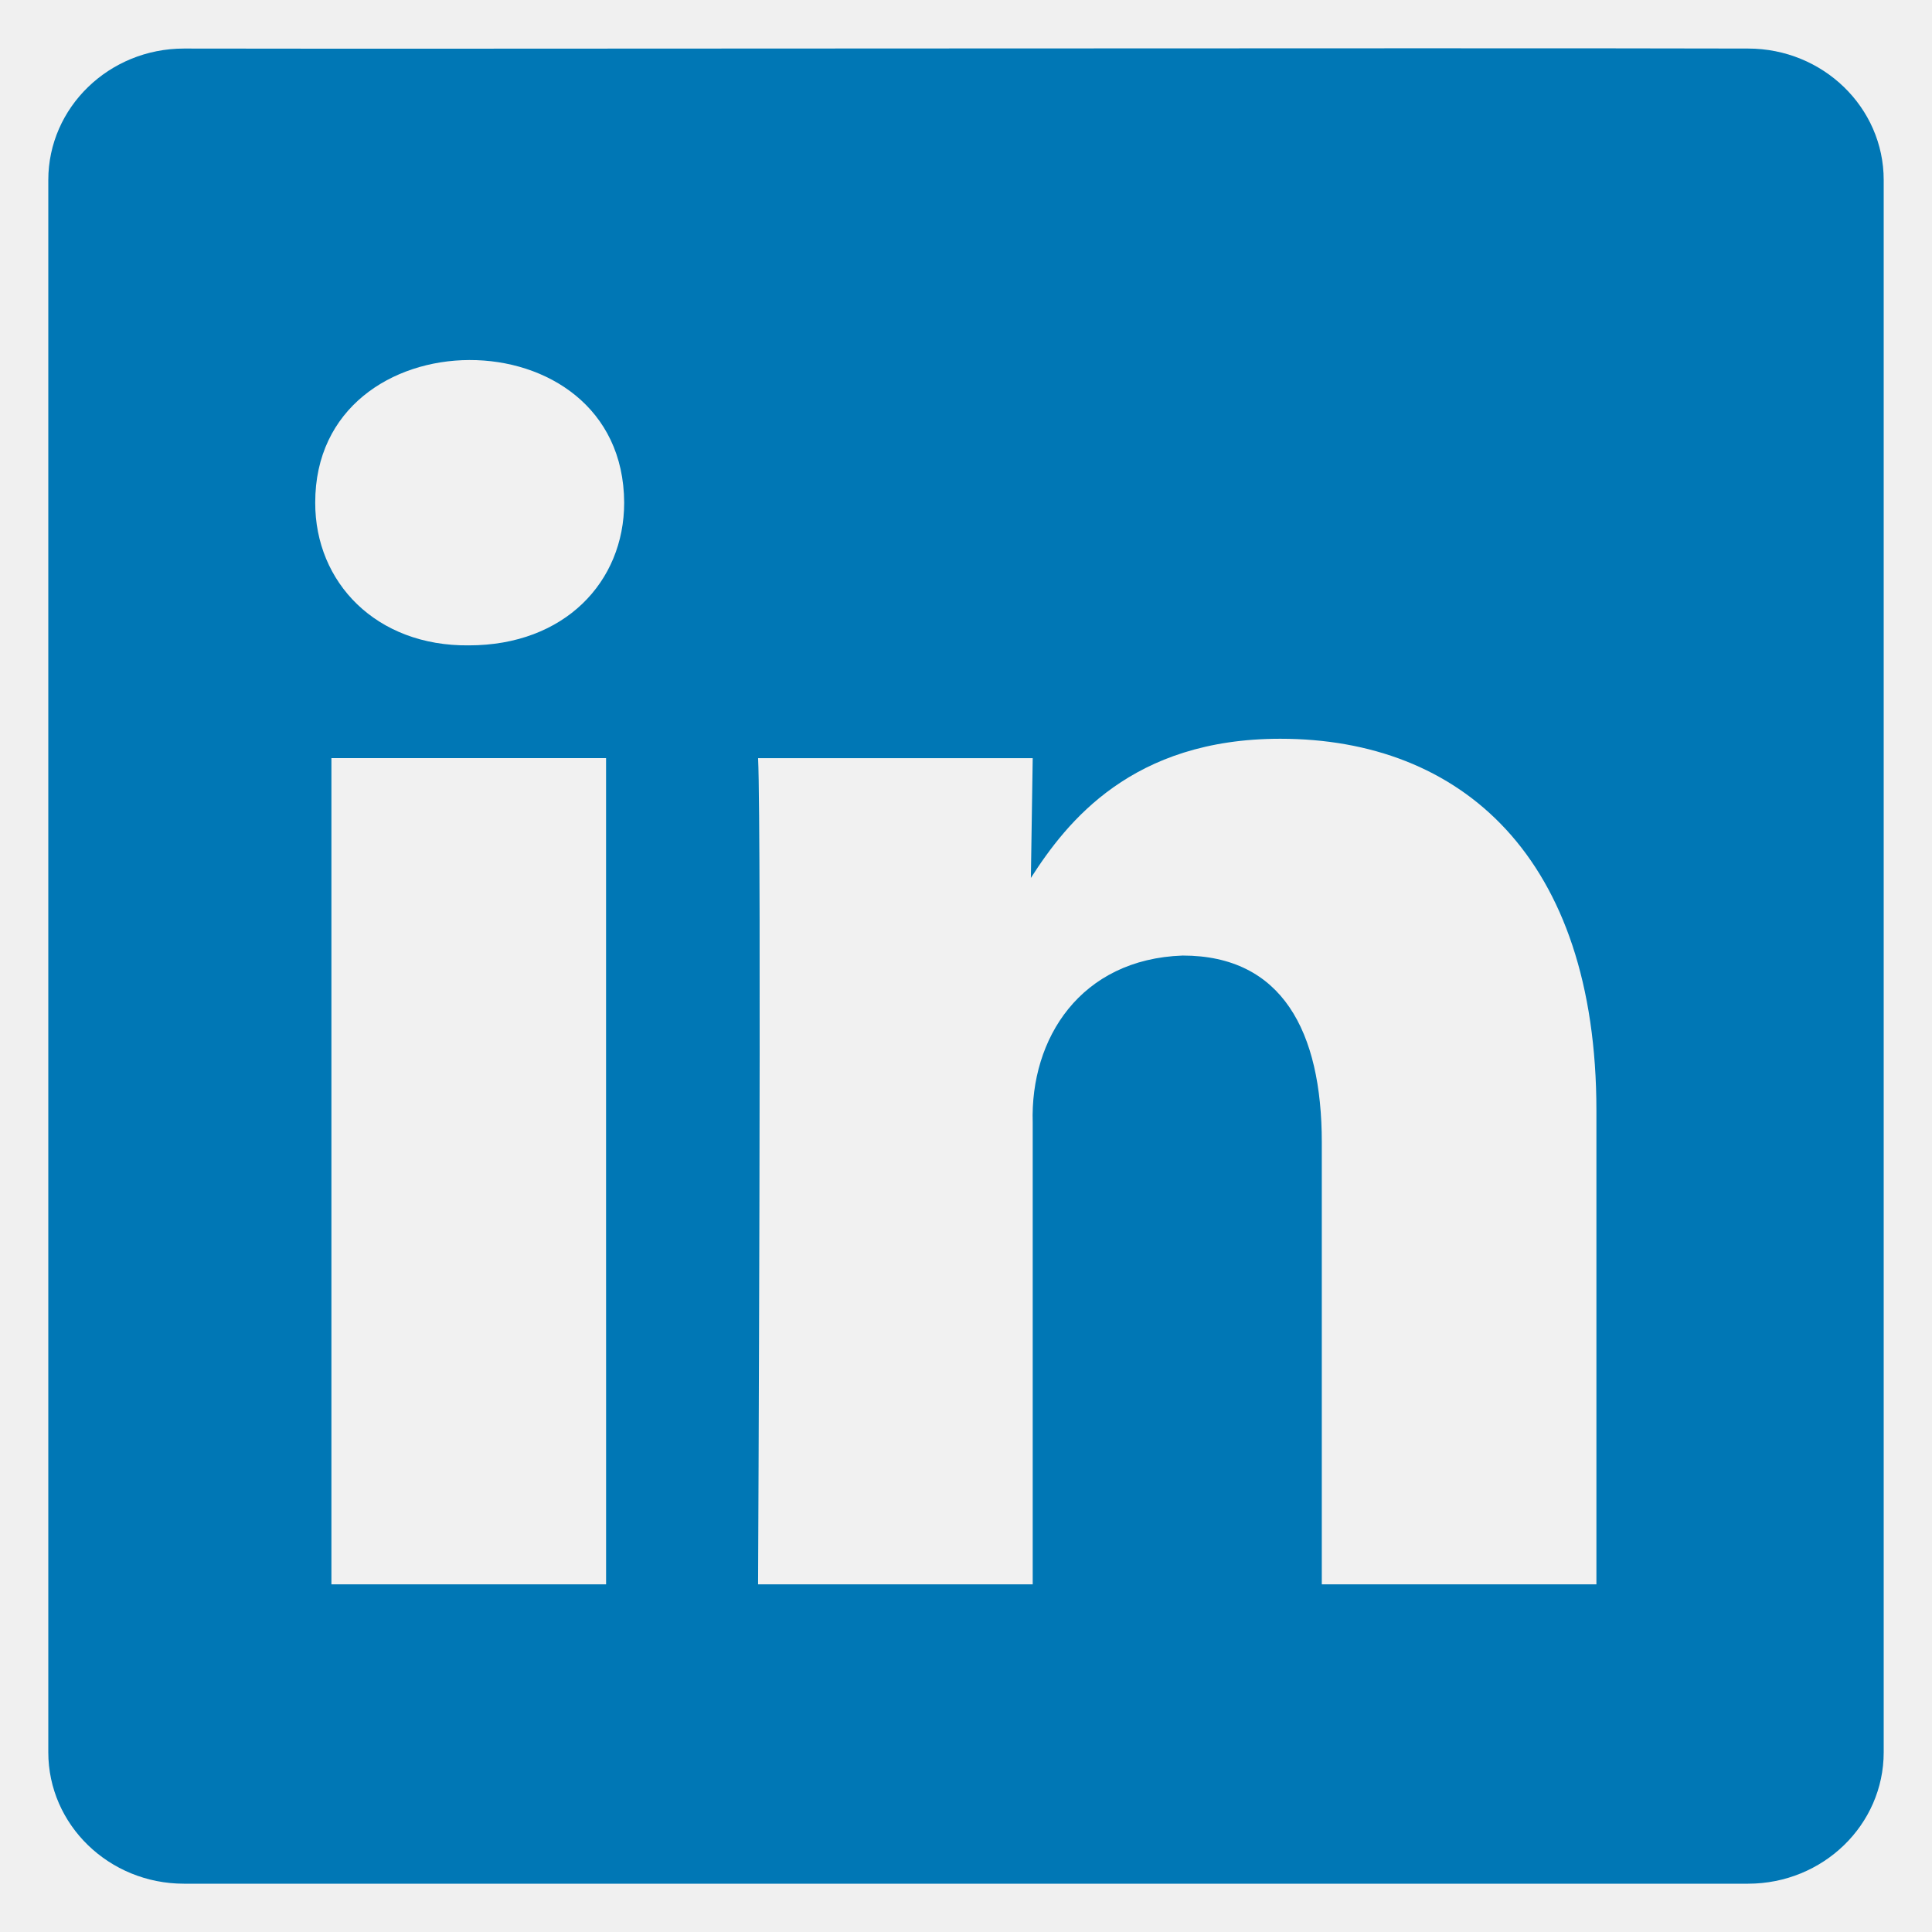
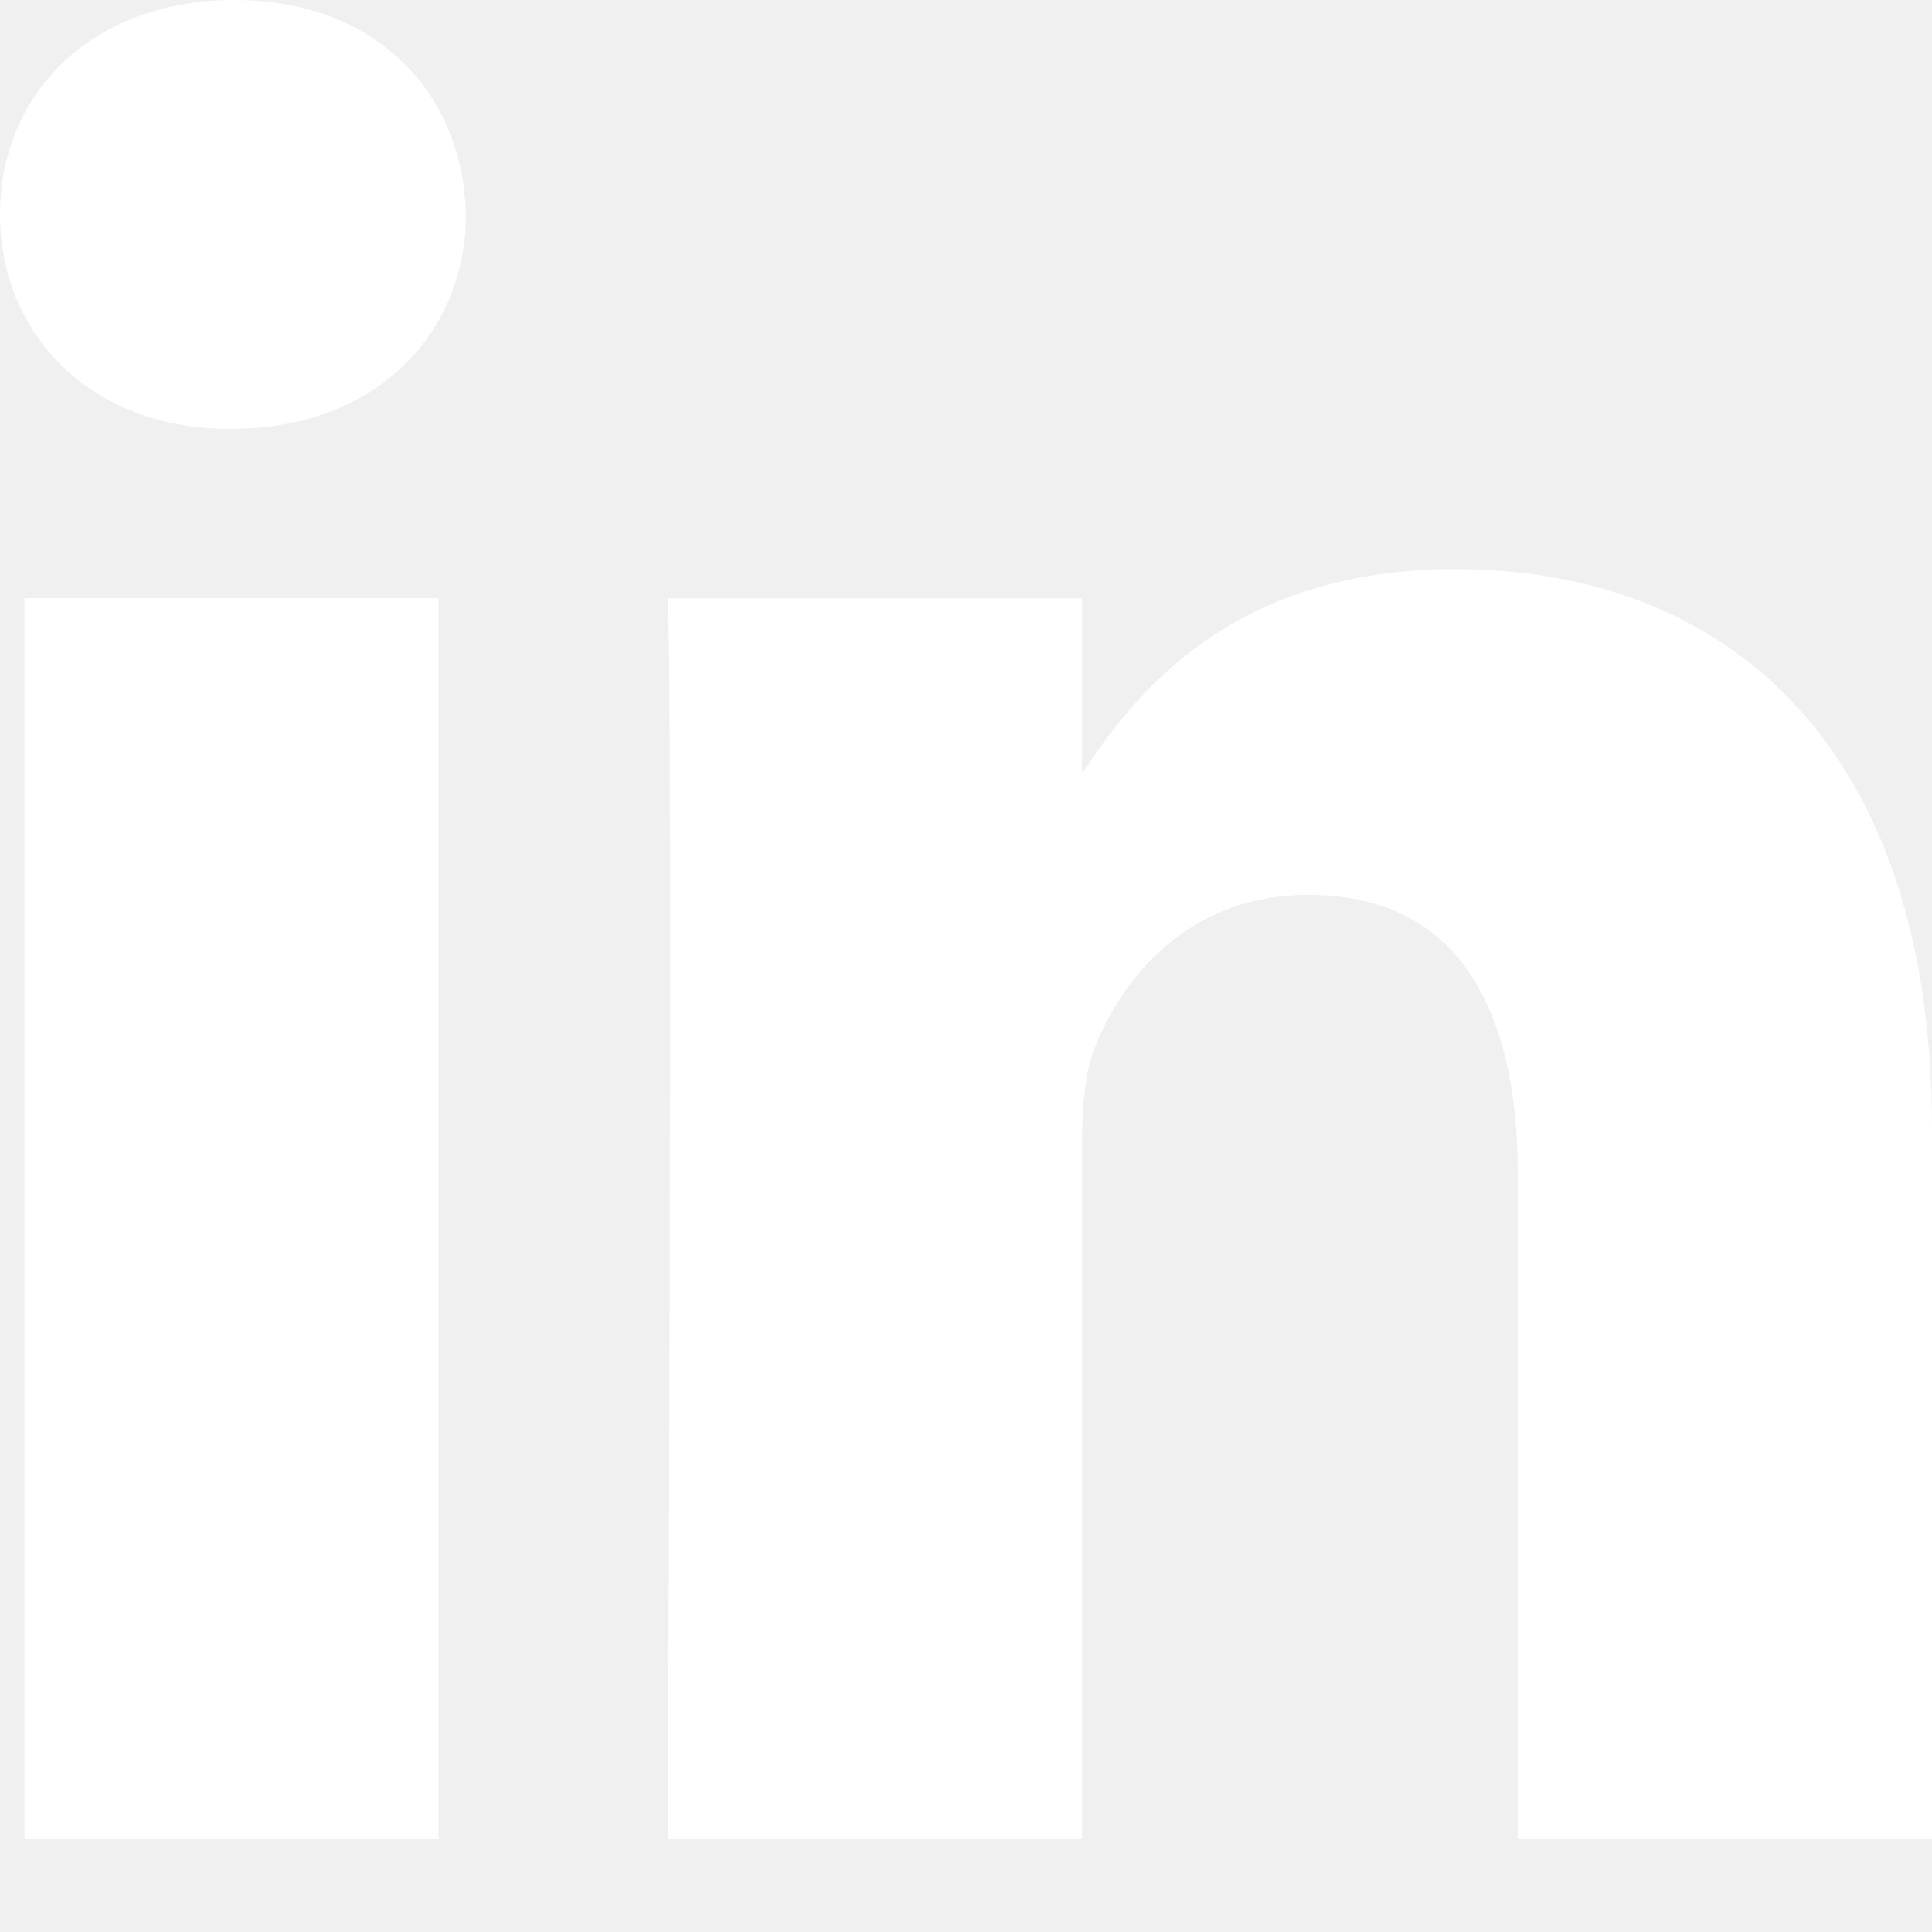
- <svg xmlns="http://www.w3.org/2000/svg" enable-background="new 0 0 100 100" viewBox="0 0 100 100">
-   <g id="Layer_1" />
-   <g id="Layer_2">
-     <g>
-       <path d="m90.479 2.513c-14.611-.041-68.502.028-80.958 0-3.876 0-7.021 3.049-7.021 6.804v81.381c0 3.756 3.145 6.802 7.021 6.802h80.958c3.878 0 7.021-3.046 7.021-6.803v-81.38c0-3.755-3.143-6.804-7.021-6.804z" fill="#0077b5" />
-       <g fill="#f1f1f1">
-         <path d="m53.453 82.005s0-23.878 0-23.879c-.139-4.388 2.484-8.483 7.762-8.667 5.143 0 7.201 3.921 7.201 9.67v22.875h14.214v-24.519c0-13.135-7.012-19.247-16.365-19.247-7.668 0-11.036 4.285-12.907 7.204l.095-6.2h-14.214c.185 4.012-.001 42.763-.001 42.763z" />
-         <path d="m31.37 63.461v-24.22h-14.216v42.763h14.217c-.003-4.49.005-14.116-.001-18.543z" />
-         <path d="m24.265 33.404c4.956 0 8.042-3.284 8.042-7.387-.041-9.897-16.004-9.787-15.991-.001-.011 4.135 3.16 7.439 7.949 7.388z" />
-       </g>
-     </g>
-   </g>
+ <svg xmlns="http://www.w3.org/2000/svg" width="19" height="19" viewBox="0 0 19 19" fill="none">
+   <path d="M4.313 18.088V5.883H0.24V18.088H4.313H4.313ZM2.277 4.217C3.697 4.217 4.582 3.28 4.582 2.109C4.555 0.911 3.697 0 2.304 0C0.91 0 0 0.911 0 2.109C0 3.28 0.884 4.217 2.251 4.217H2.277L2.277 4.217ZM6.568 18.088H10.64V11.273C10.64 10.909 10.667 10.544 10.774 10.284C11.069 9.554 11.739 8.8 12.864 8.8C14.338 8.8 14.927 9.919 14.927 11.56V18.088H19V11.09C19 7.342 16.991 5.597 14.311 5.597C12.114 5.597 11.149 6.82 10.613 7.653H10.64V5.884H6.568C6.621 7.029 6.567 18.089 6.567 18.089L6.568 18.088Z" fill="white" />
</svg>
